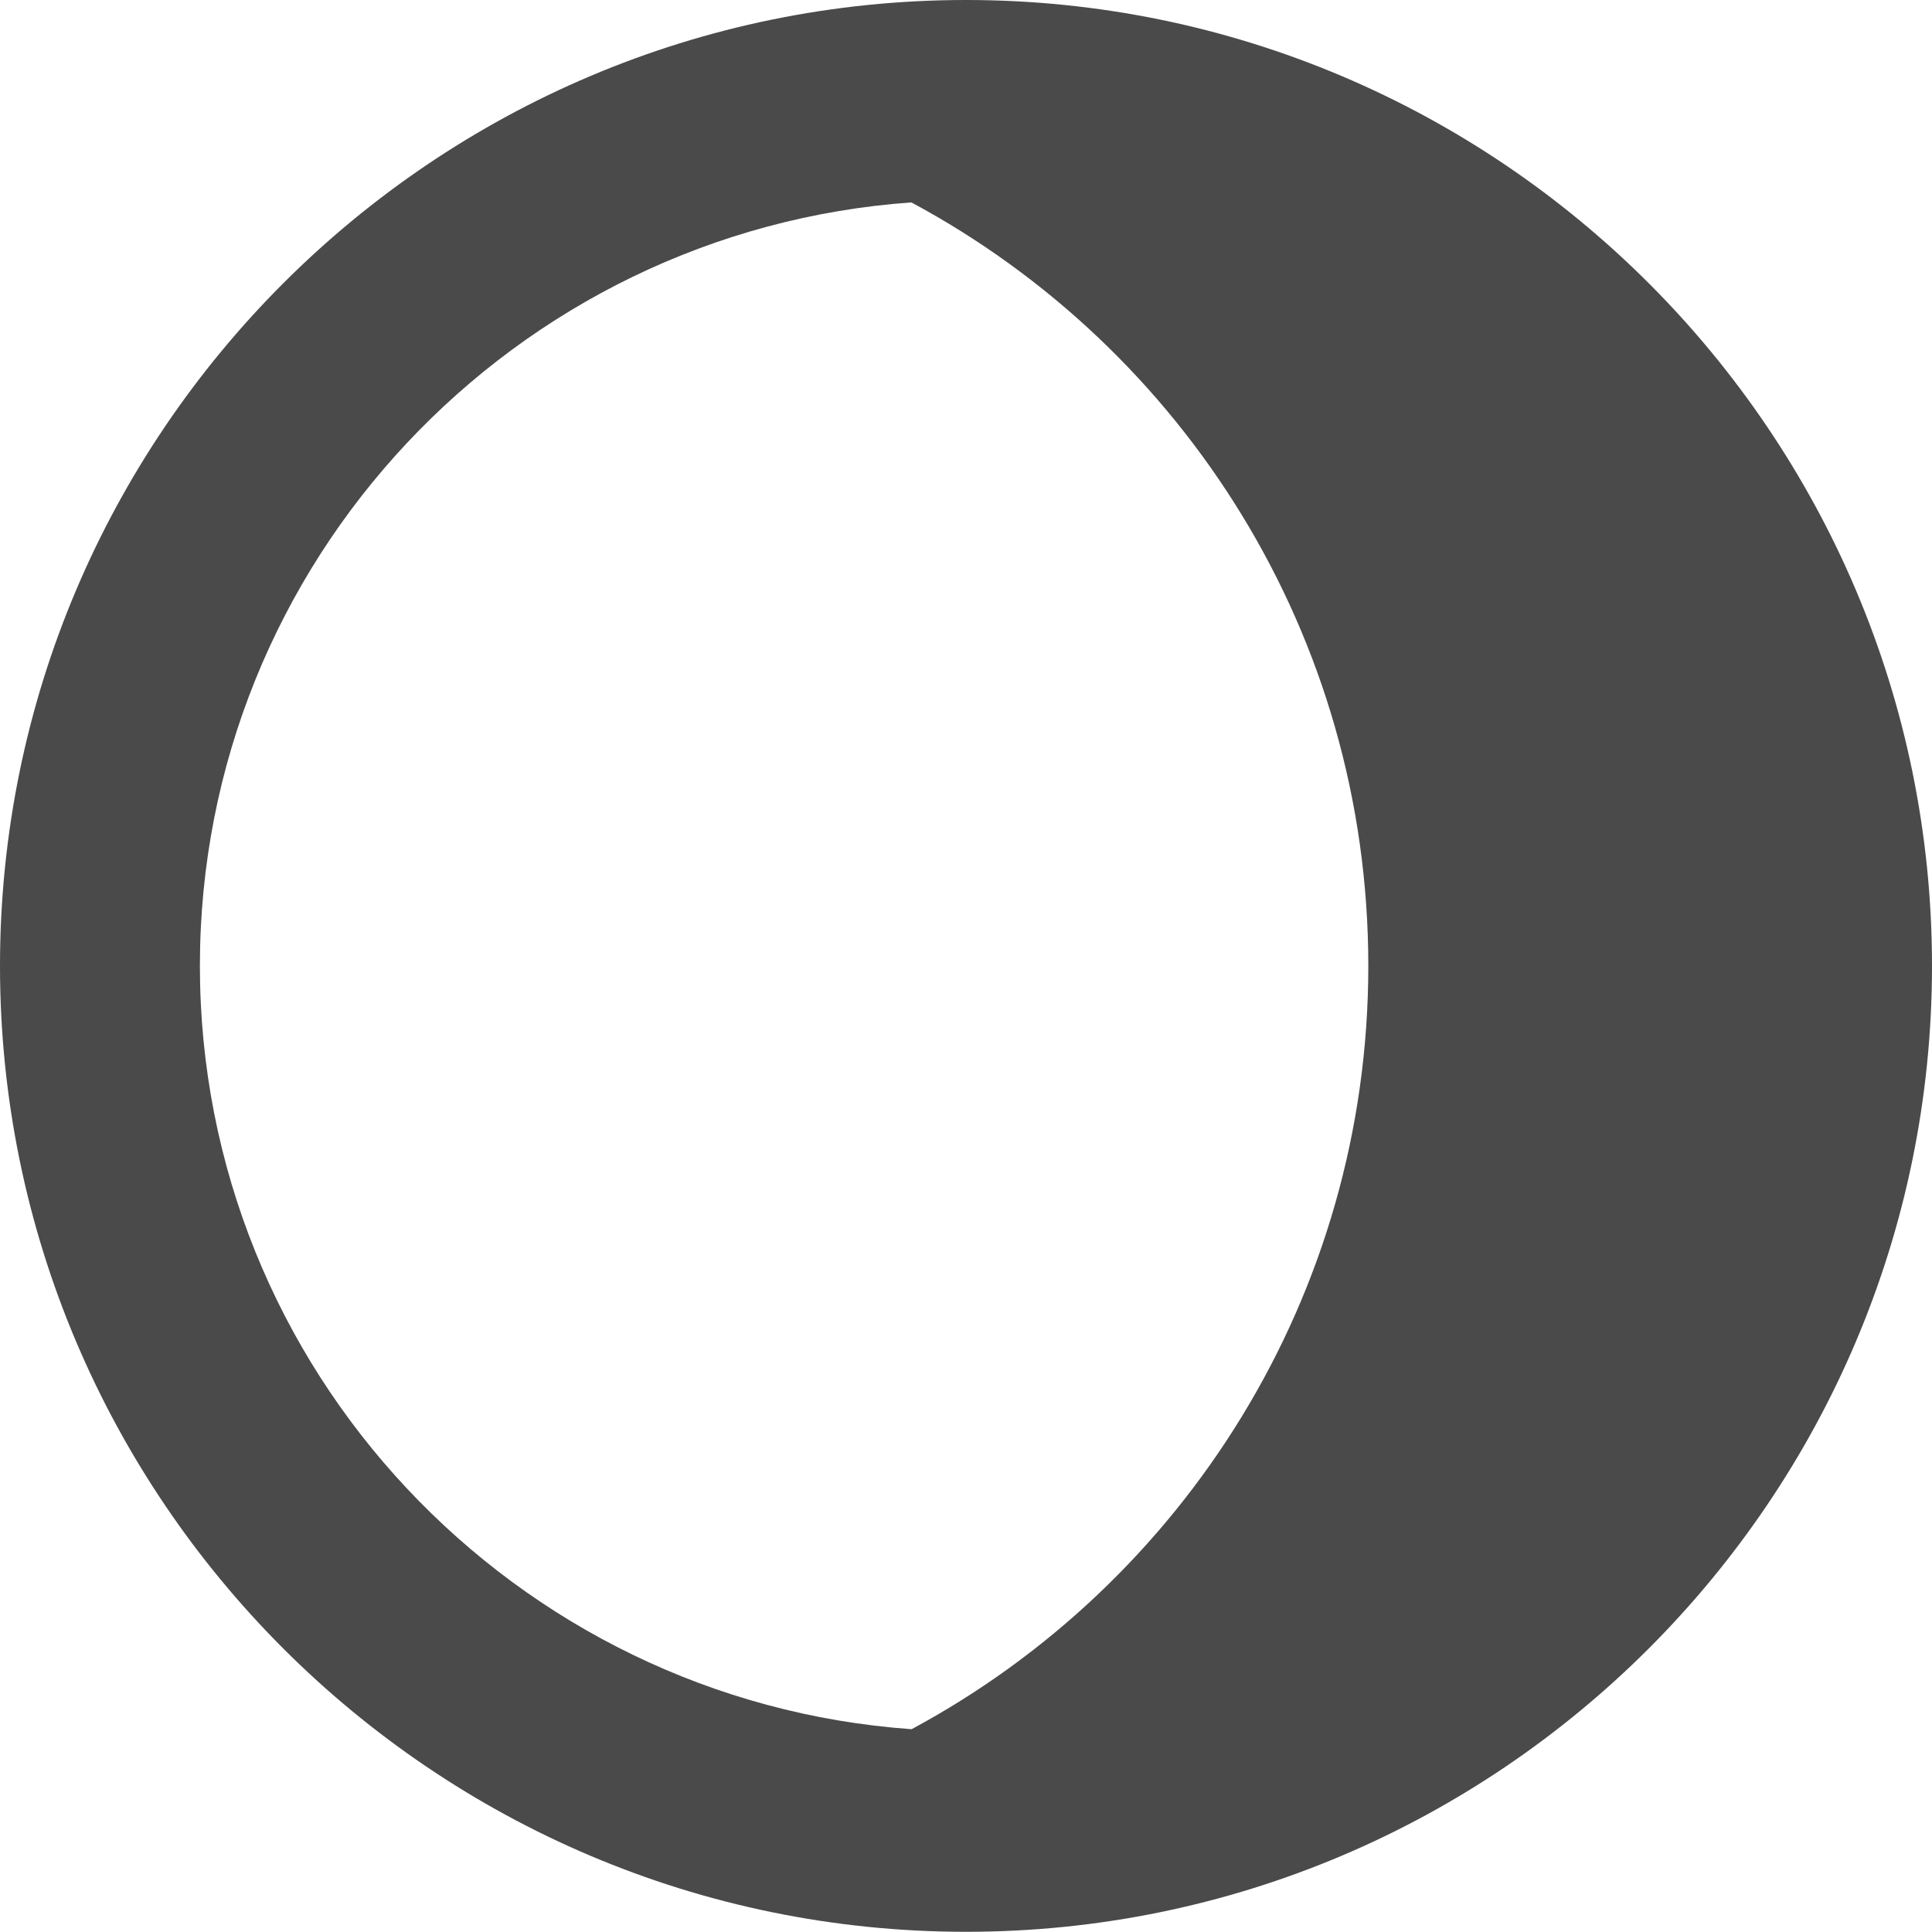
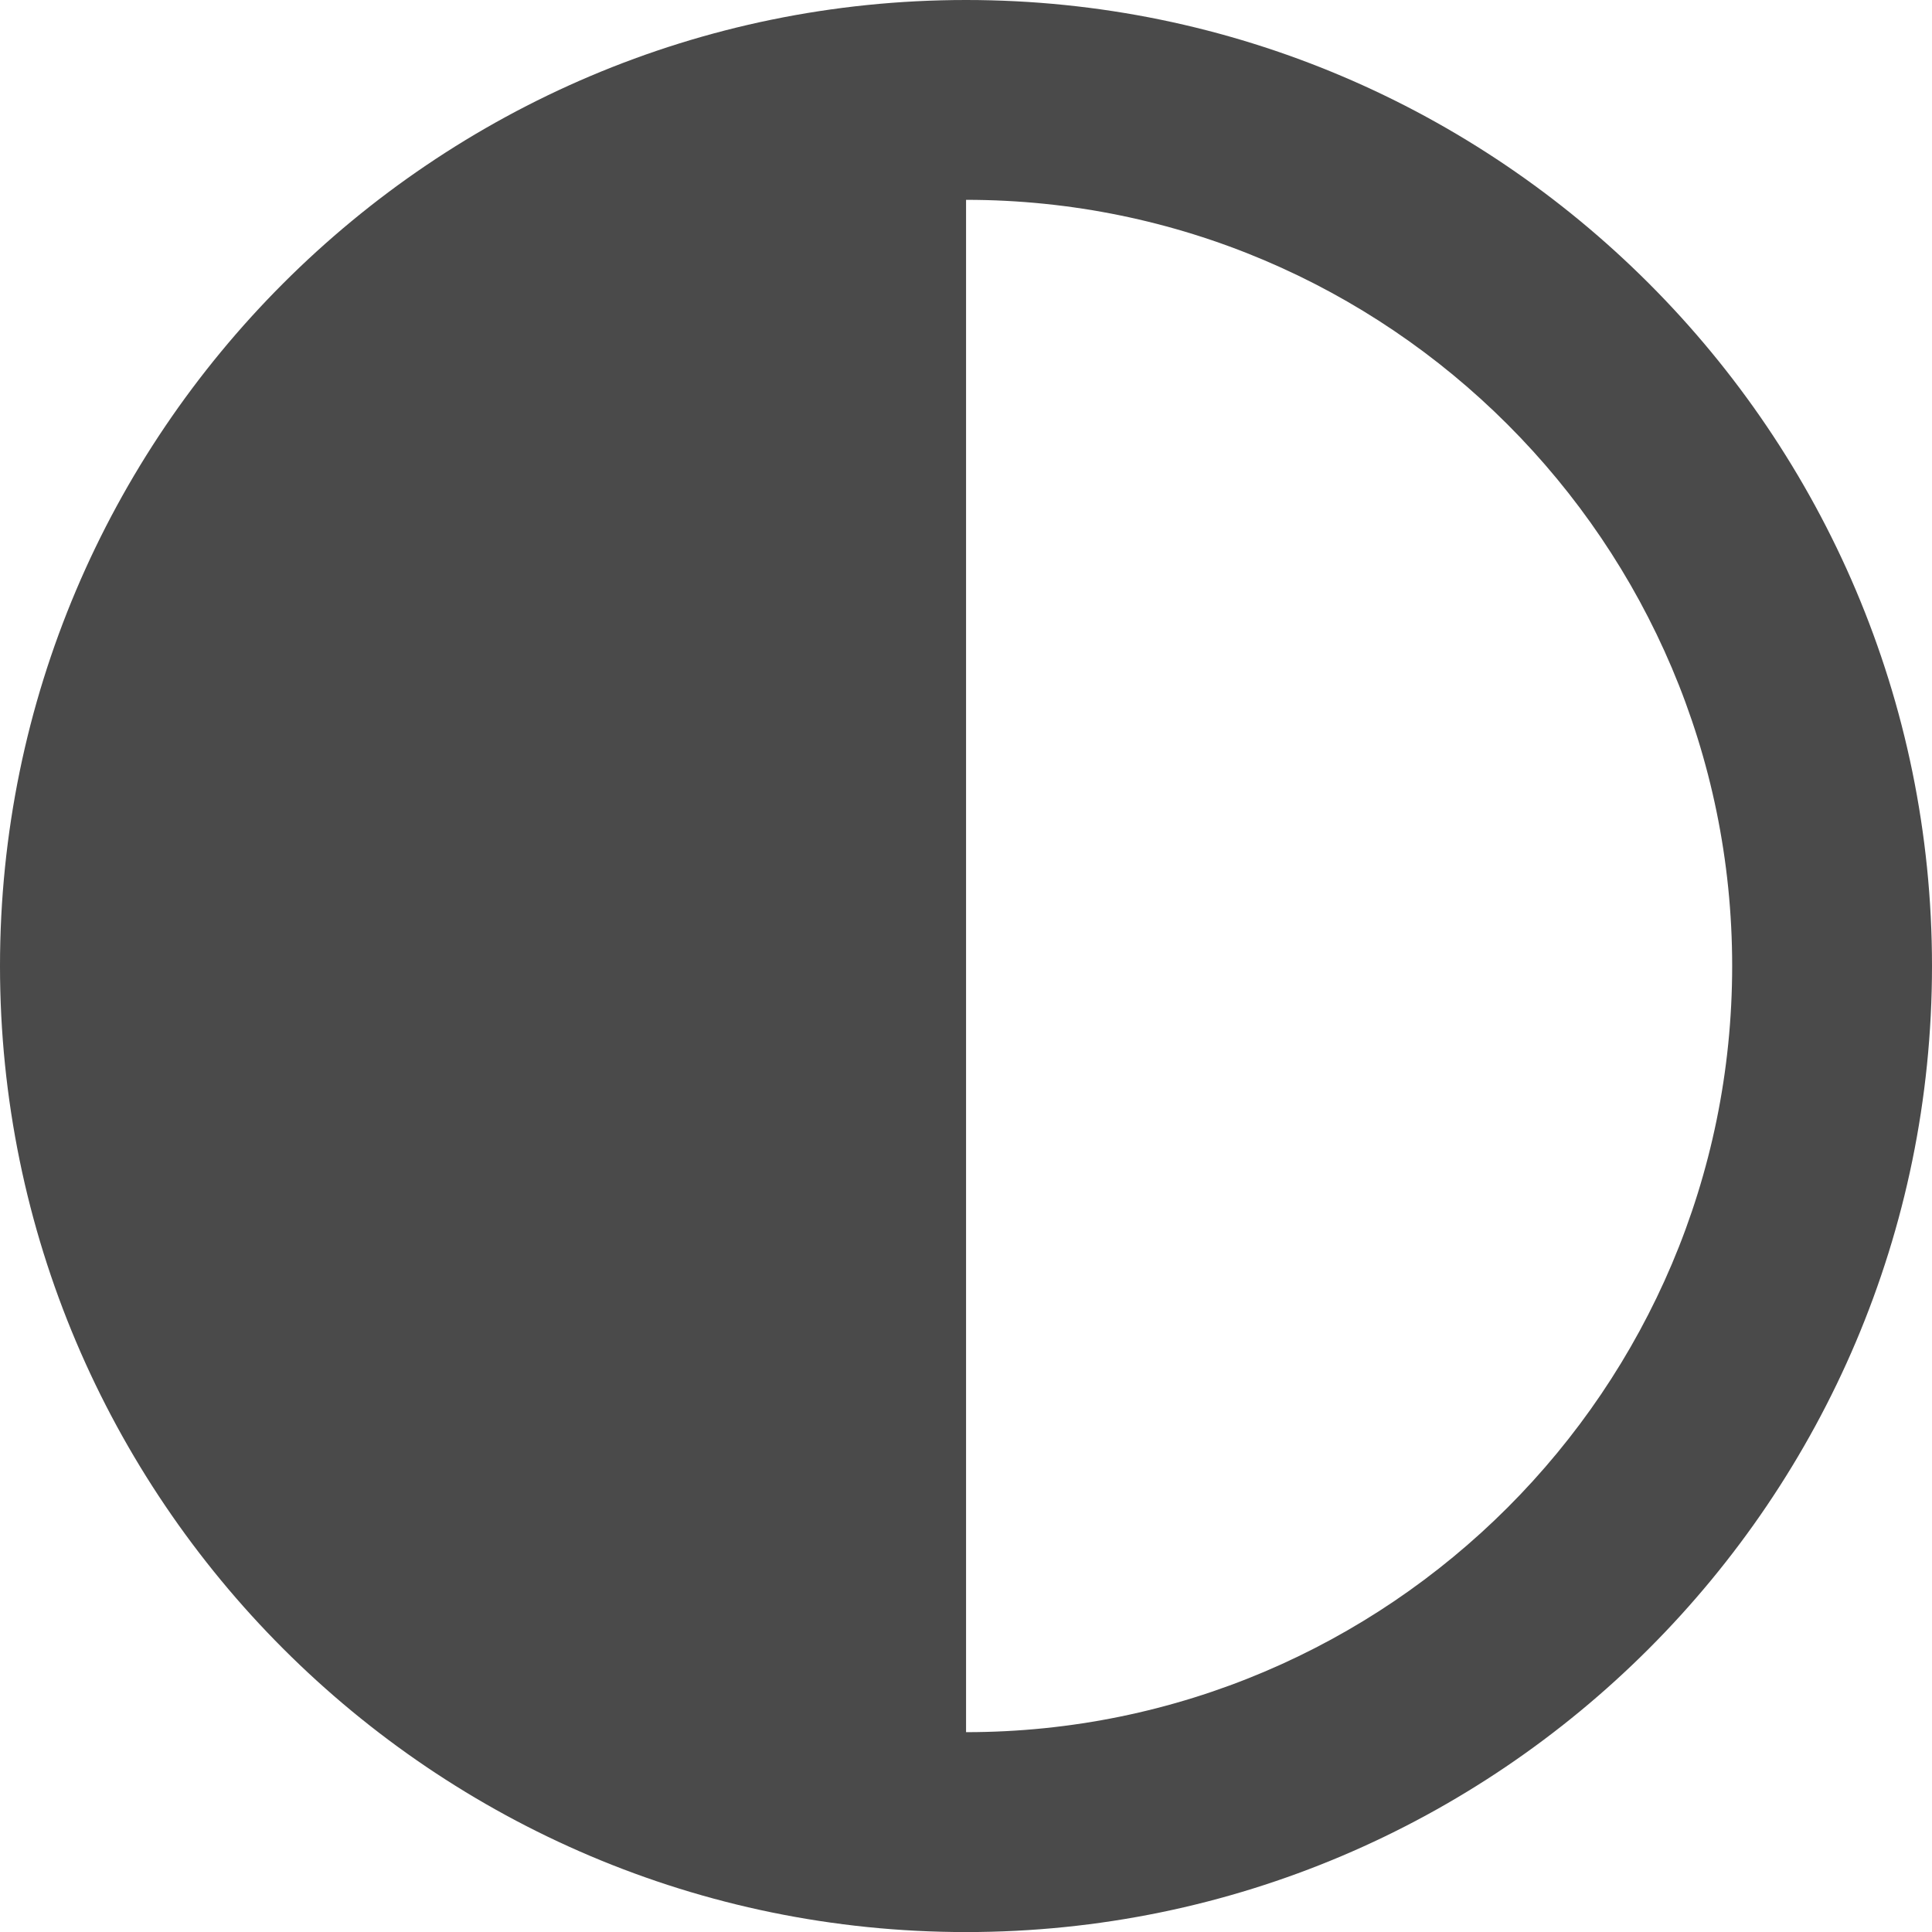
<svg xmlns="http://www.w3.org/2000/svg" width="30px" height="30px" viewBox="0 0 30 30" version="1.1">
  <defs />
  <g id="Page-1" stroke="none" stroke-width="1" fill="none" fill-rule="evenodd">
    <g id="iPhone-6-Plus" fill="#4A4A4A">
-       <path d="M14.155,26.851 C7.988,26.412 3.104,21.269 3.104,14.997 C3.104,8.723 7.987,3.582 14.152,3.143 C18.374,5.411 21.247,9.866 21.247,14.997 C21.247,20.126 18.37,24.585 14.155,26.851 M15.001,0 C6.732,0 0,6.727 0,14.998 C0,23.267 6.73,29.997 15.001,29.997 C23.27,29.997 30,23.267 30,14.998 C30,6.727 23.27,0 15.001,0" id="Page-1" />
+       <path d="M15.001,26.897 L15.001,3.103 C21.562,3.103 26.897,8.439 26.897,14.999 C26.897,21.563 21.562,26.897 15.001,26.897 M15.001,0 C6.729,0 0,6.731 0,15 C0,23.271 6.729,30.001 15.001,30.001 C23.271,30.001 30,23.272 30,15 C30,6.731 23.271,0 15.001,0" id="Page-1" />
    </g>
  </g>
</svg>
